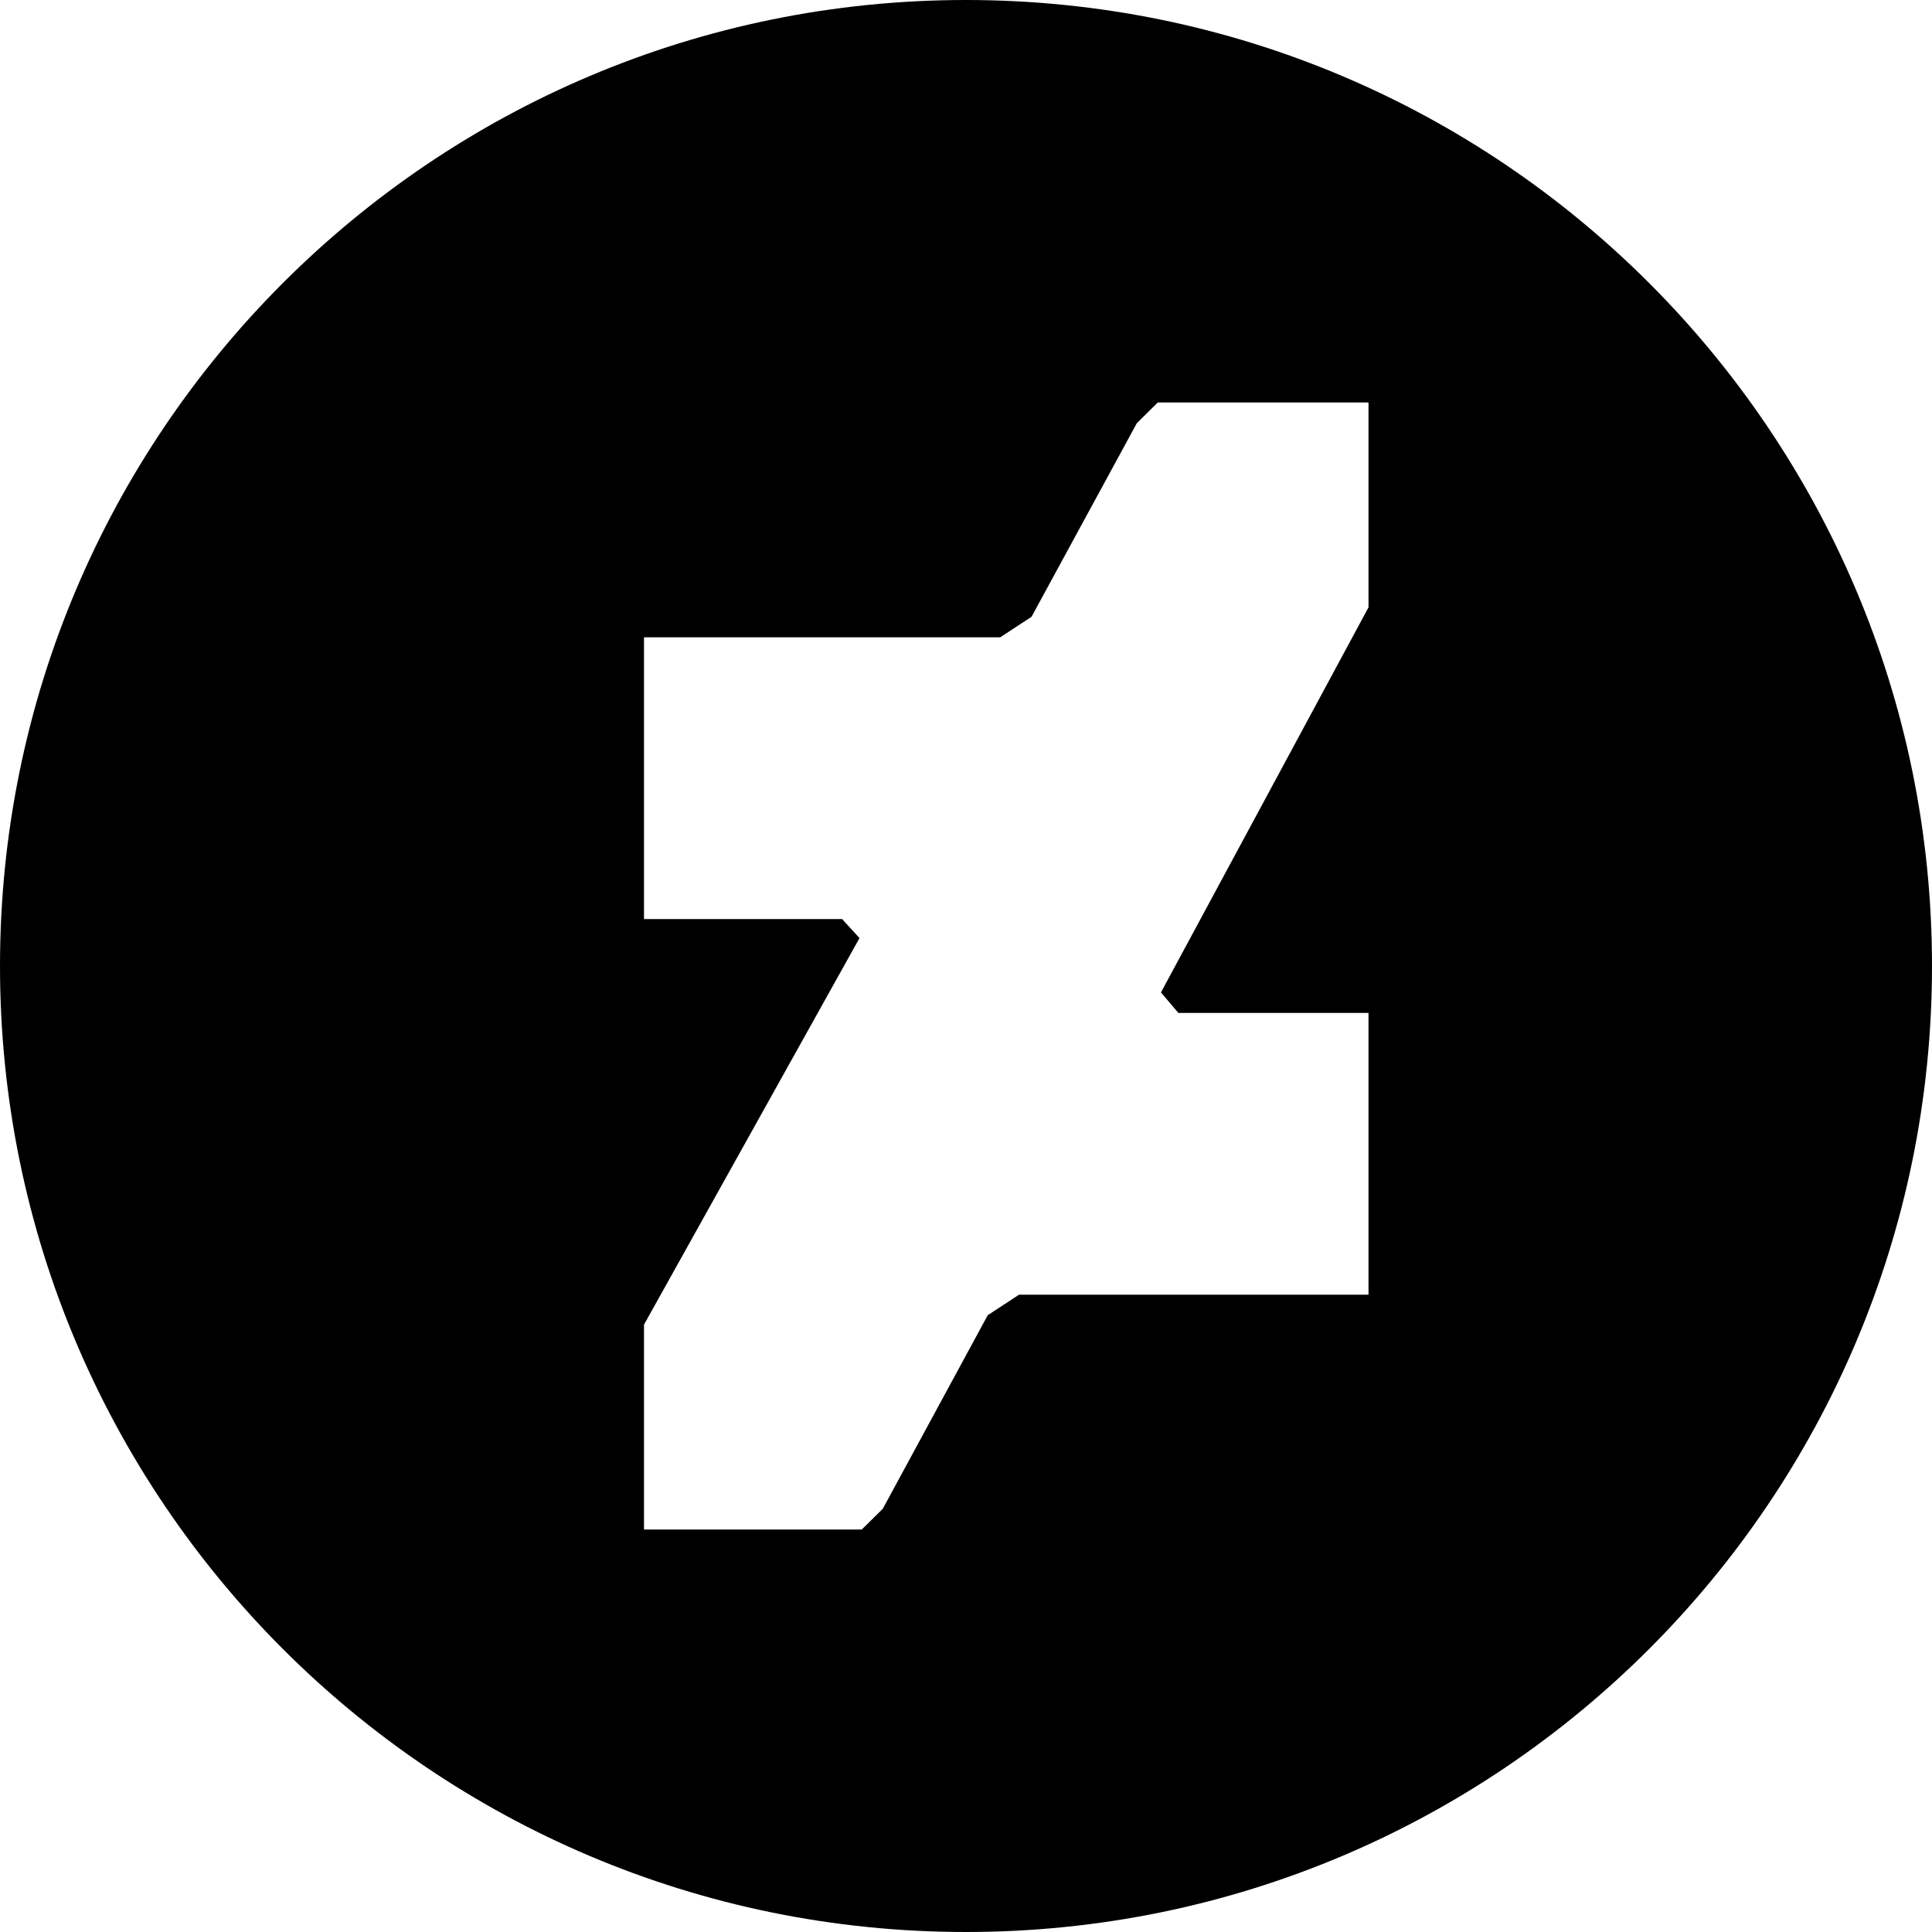
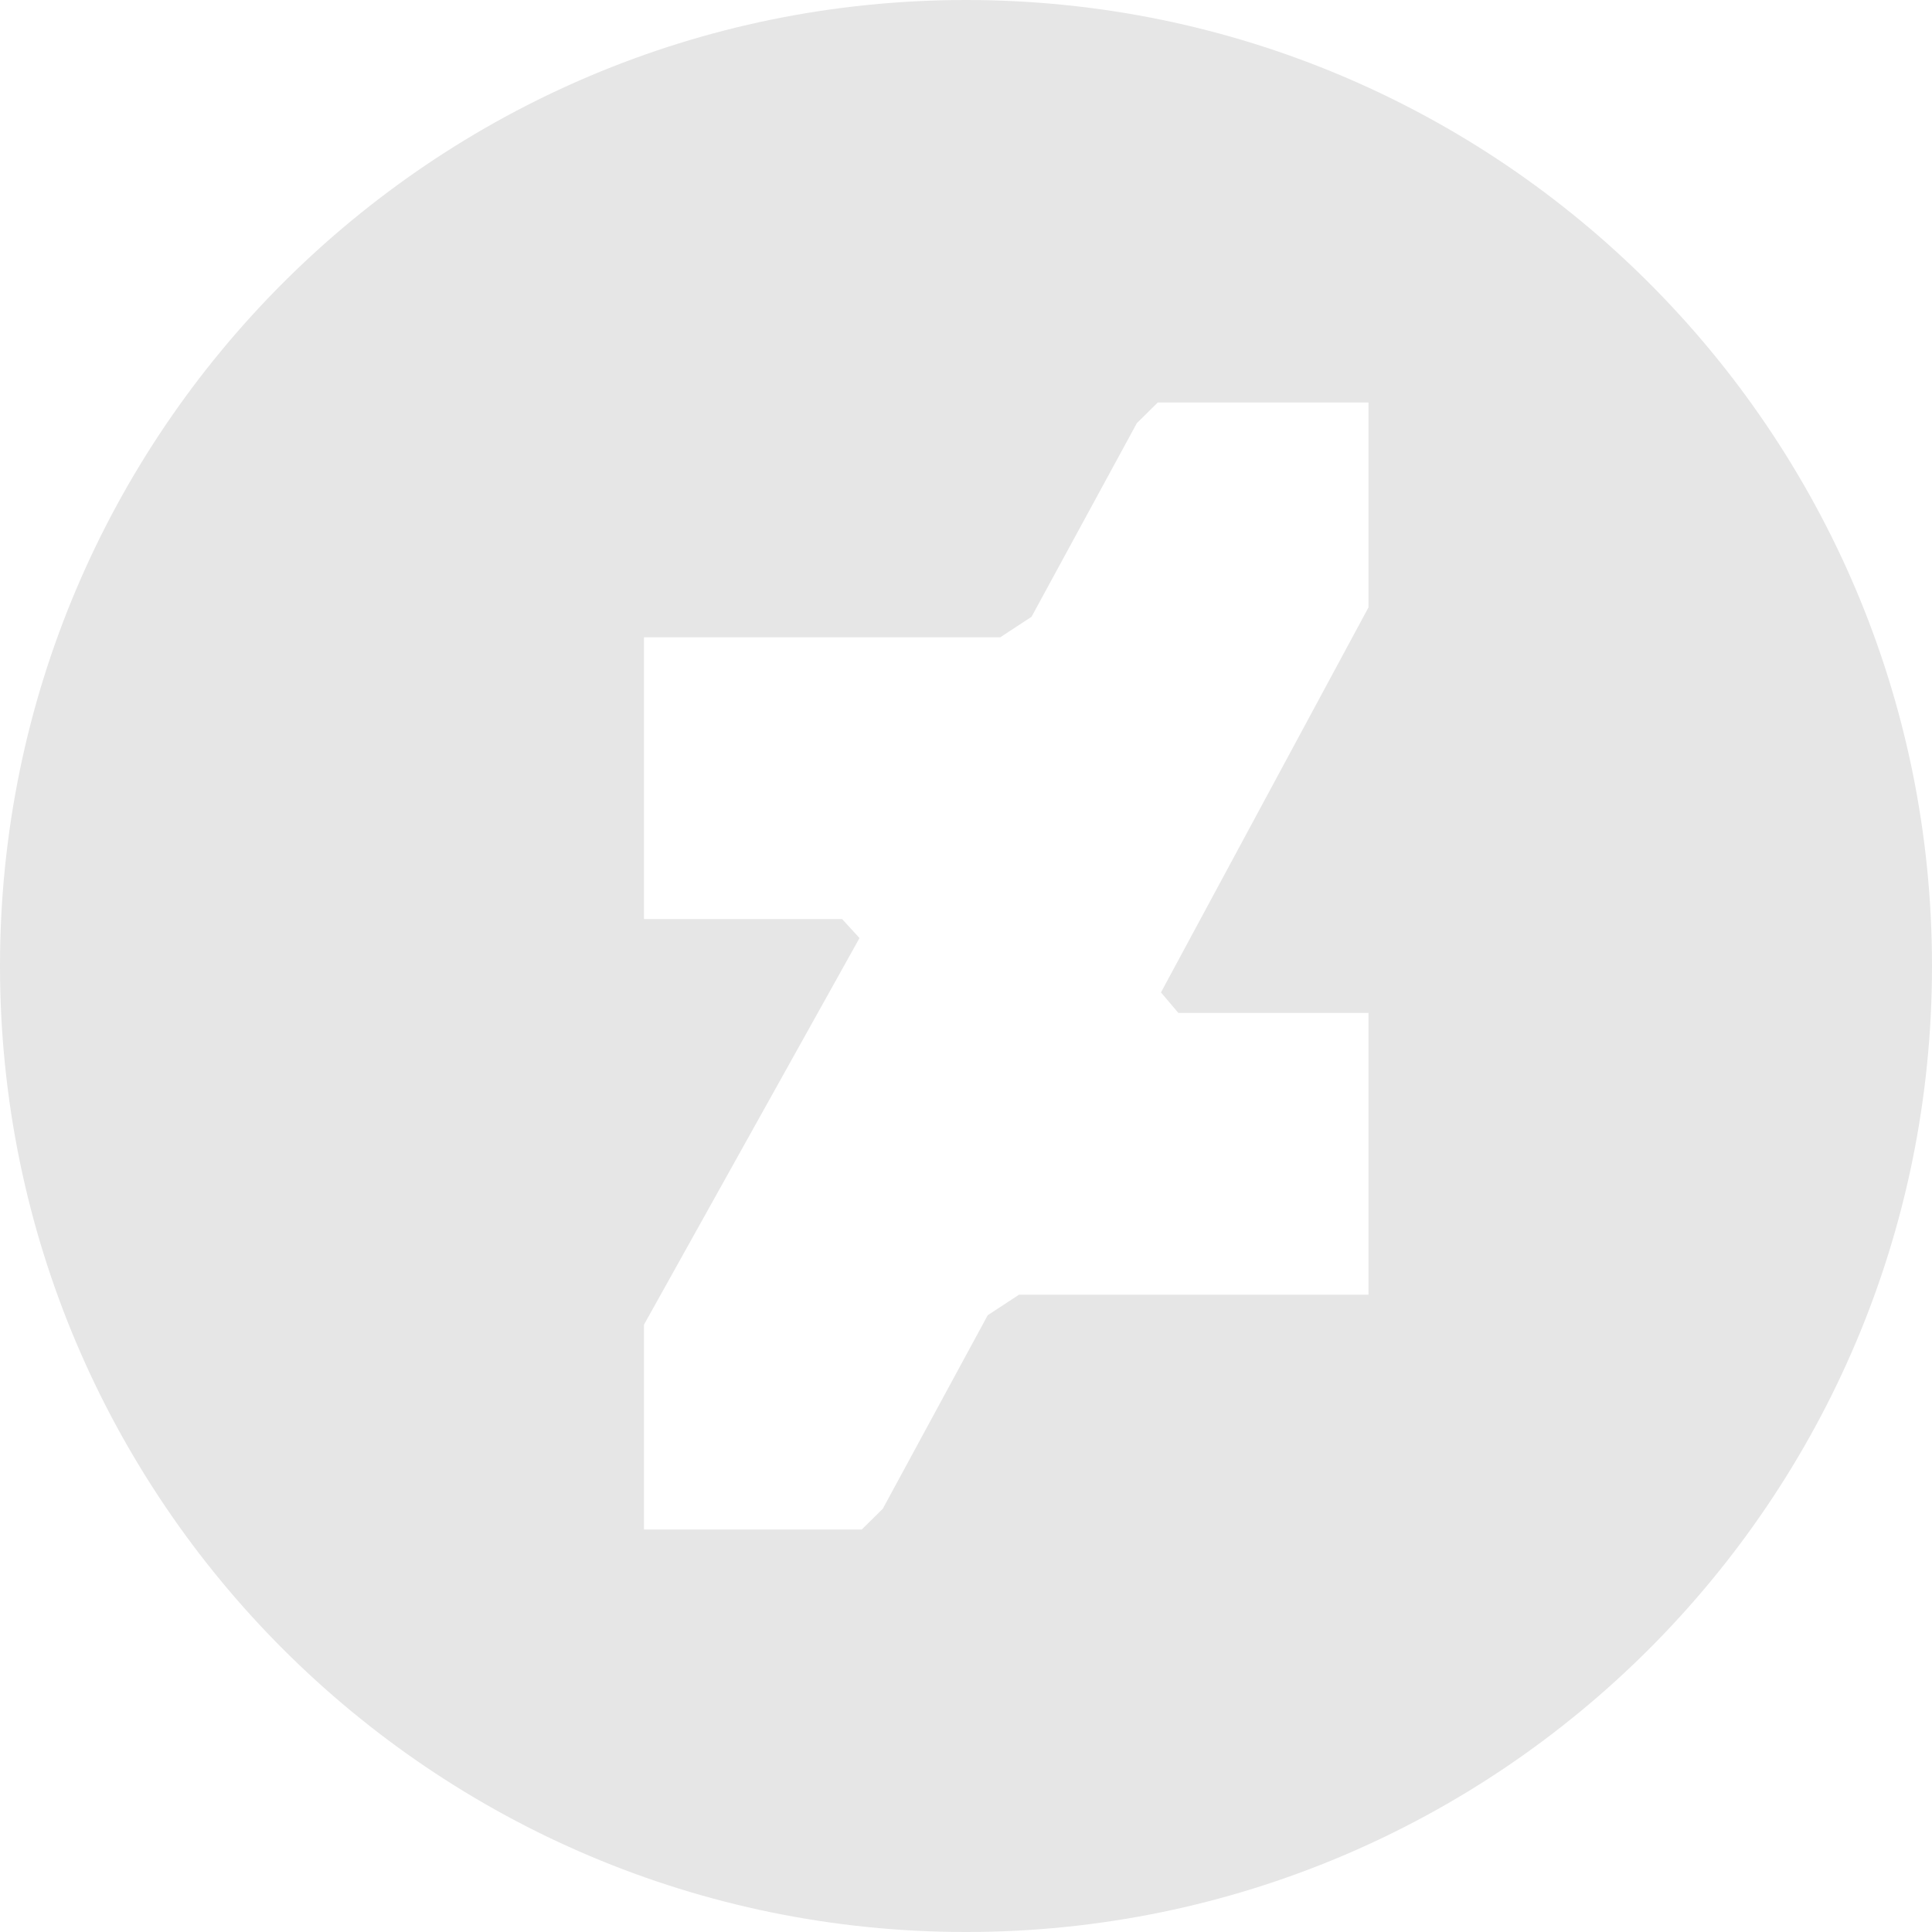
- <svg xmlns="http://www.w3.org/2000/svg" width="24" height="24" viewBox="0 0 24 24">
-   <path d="M12 0c-6.627 0-12 5.373-12 12s5.373 12 12 12 12-5.373 12-12-5.373-12-12-12zm5 7.545l-2.578 4.783.216.255h2.362v3.5h-4.341l-.389.255-1.304 2.405-.261.257h-2.705v-2.545l2.677-4.802-.216-.236h-2.461v-3.5h4.425l.389-.255 1.308-2.405.26-.257h2.618v2.545z" />
+ <svg xmlns="http://www.w3.org/2000/svg" width="24" height="24" viewBox="0 0 24 24" version="1.1" id="svg4">
+   <defs id="defs8" />
+   <path d="M12 0c-6.627 0-12 5.373-12 12s5.373 12 12 12 12-5.373 12-12-5.373-12-12-12zm5 7.545l-2.578 4.783.216.255h2.362v3.5h-4.341l-.389.255-1.304 2.405-.261.257h-2.705v-2.545l2.677-4.802-.216-.236h-2.461v-3.5h4.425l.389-.255 1.308-2.405.26-.257h2.618v2.545z" id="path2" style="fill:#e6e6e6" />
</svg>
